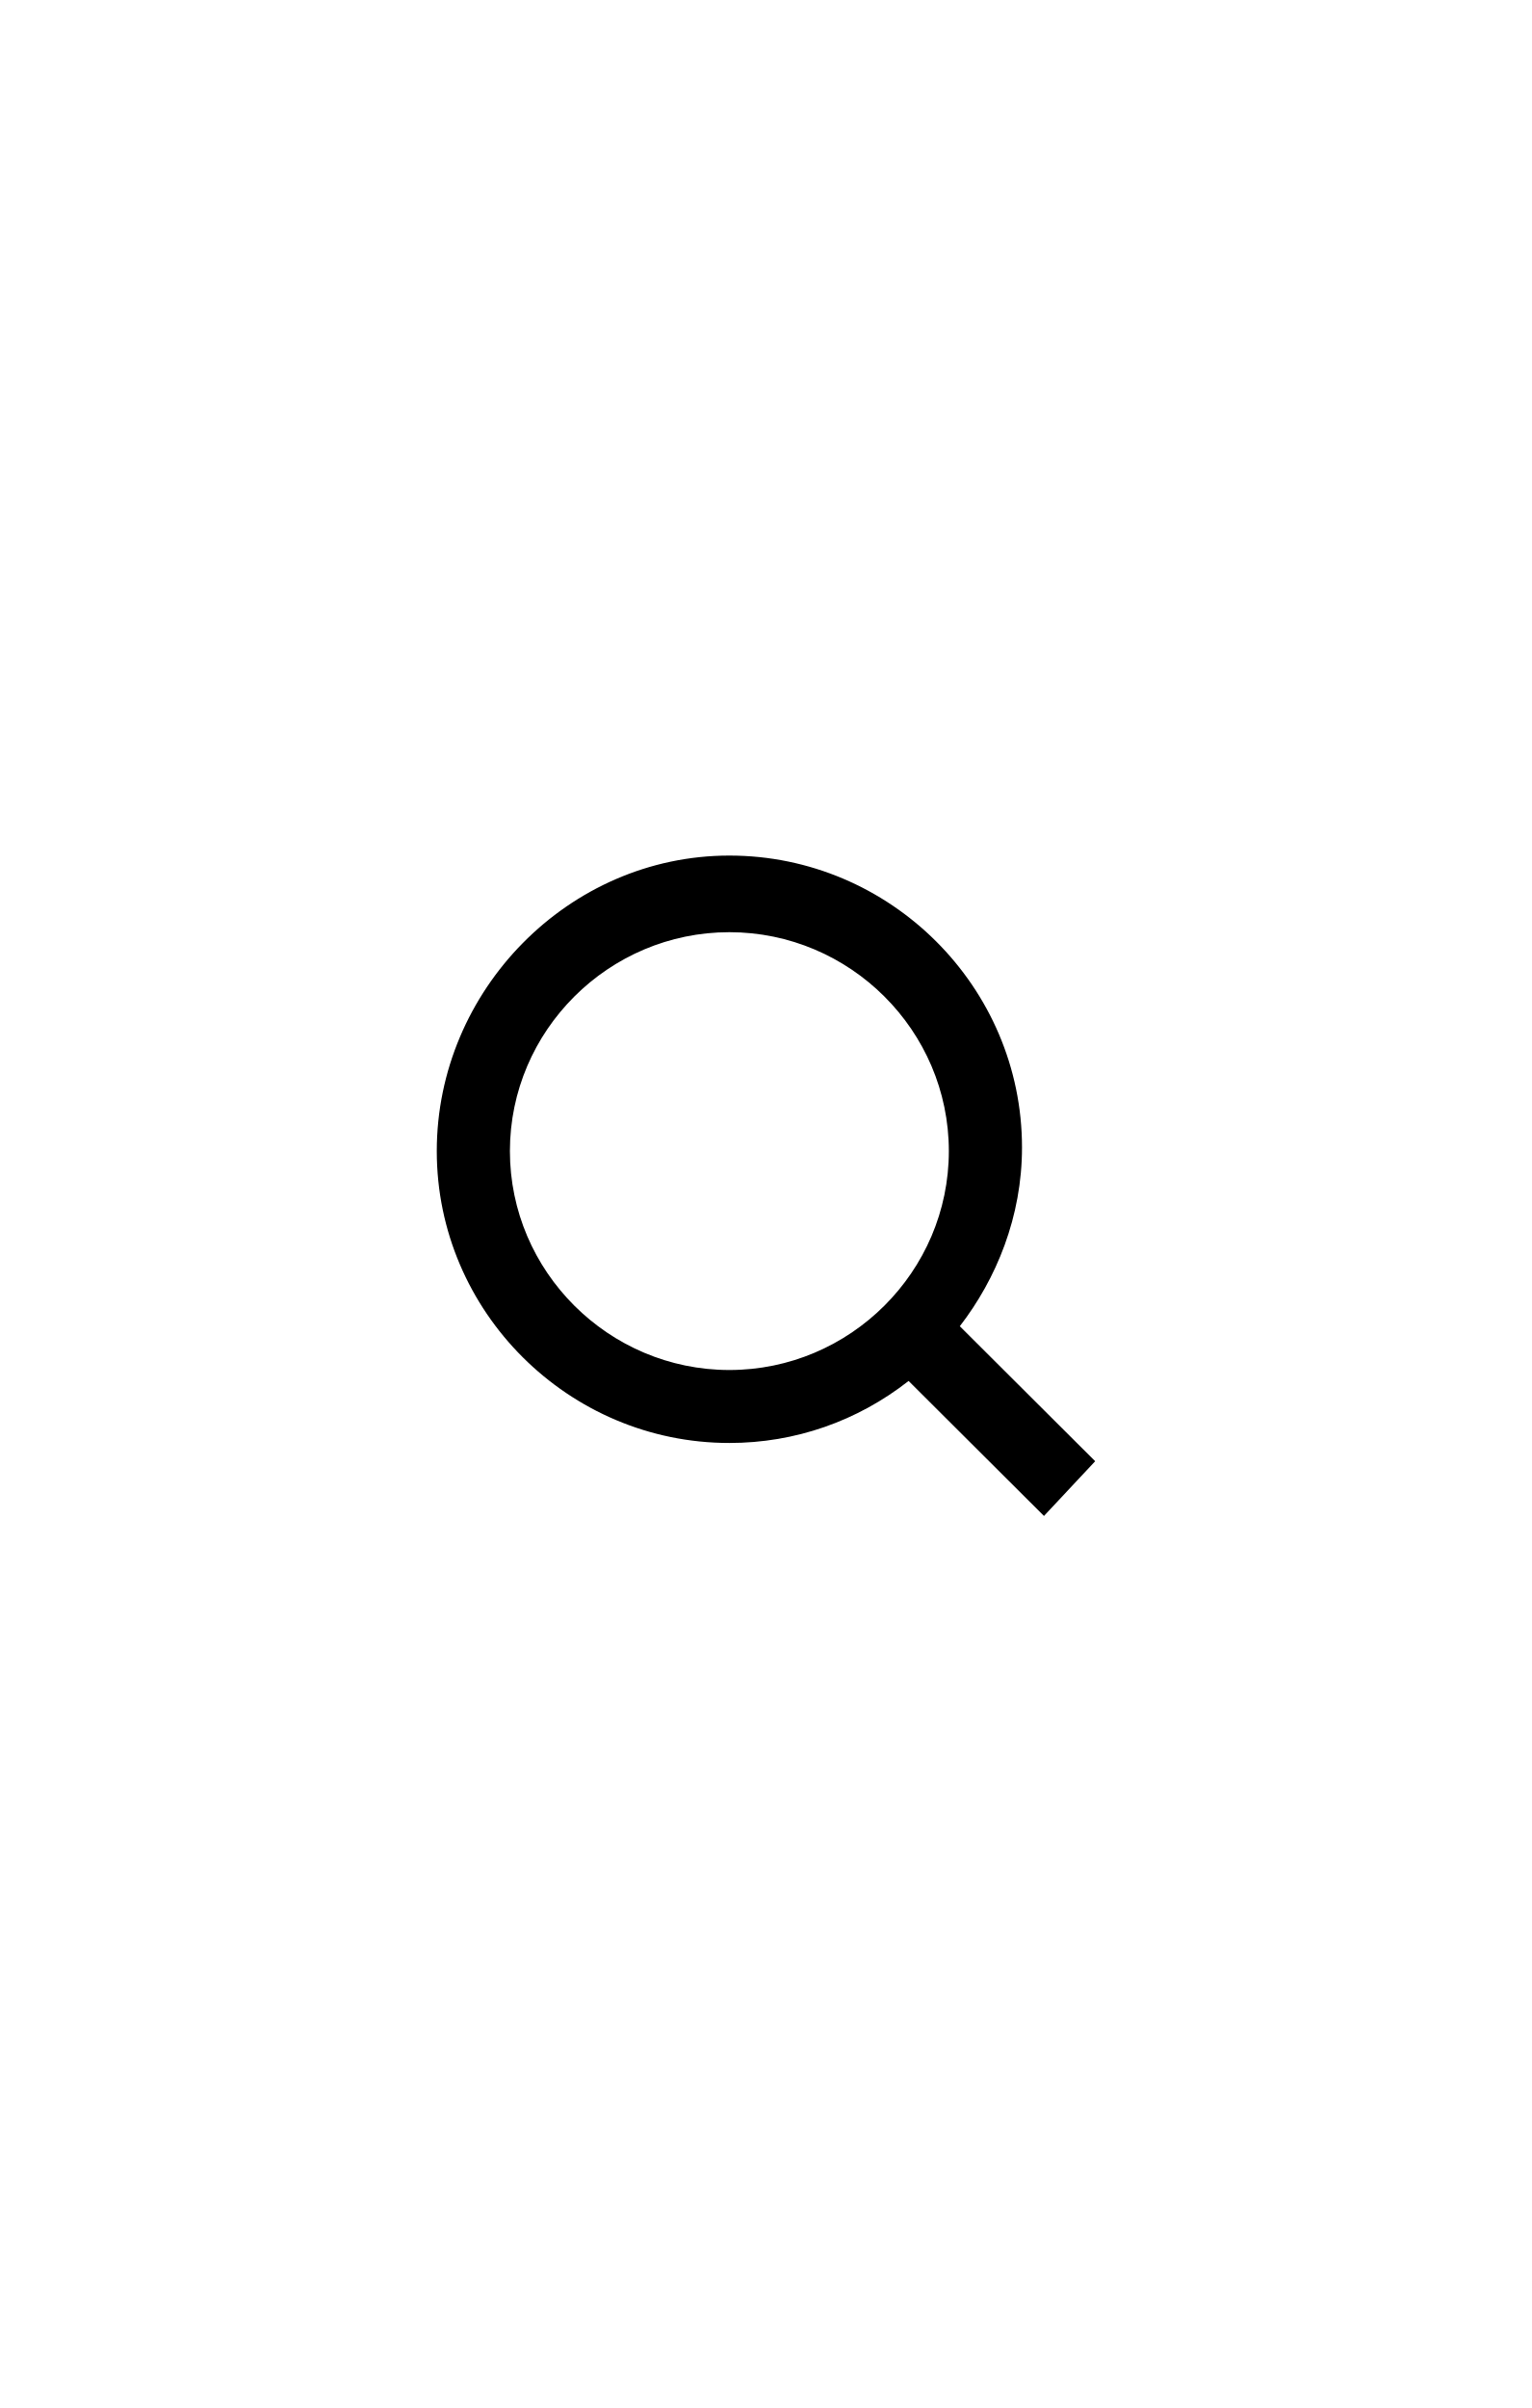
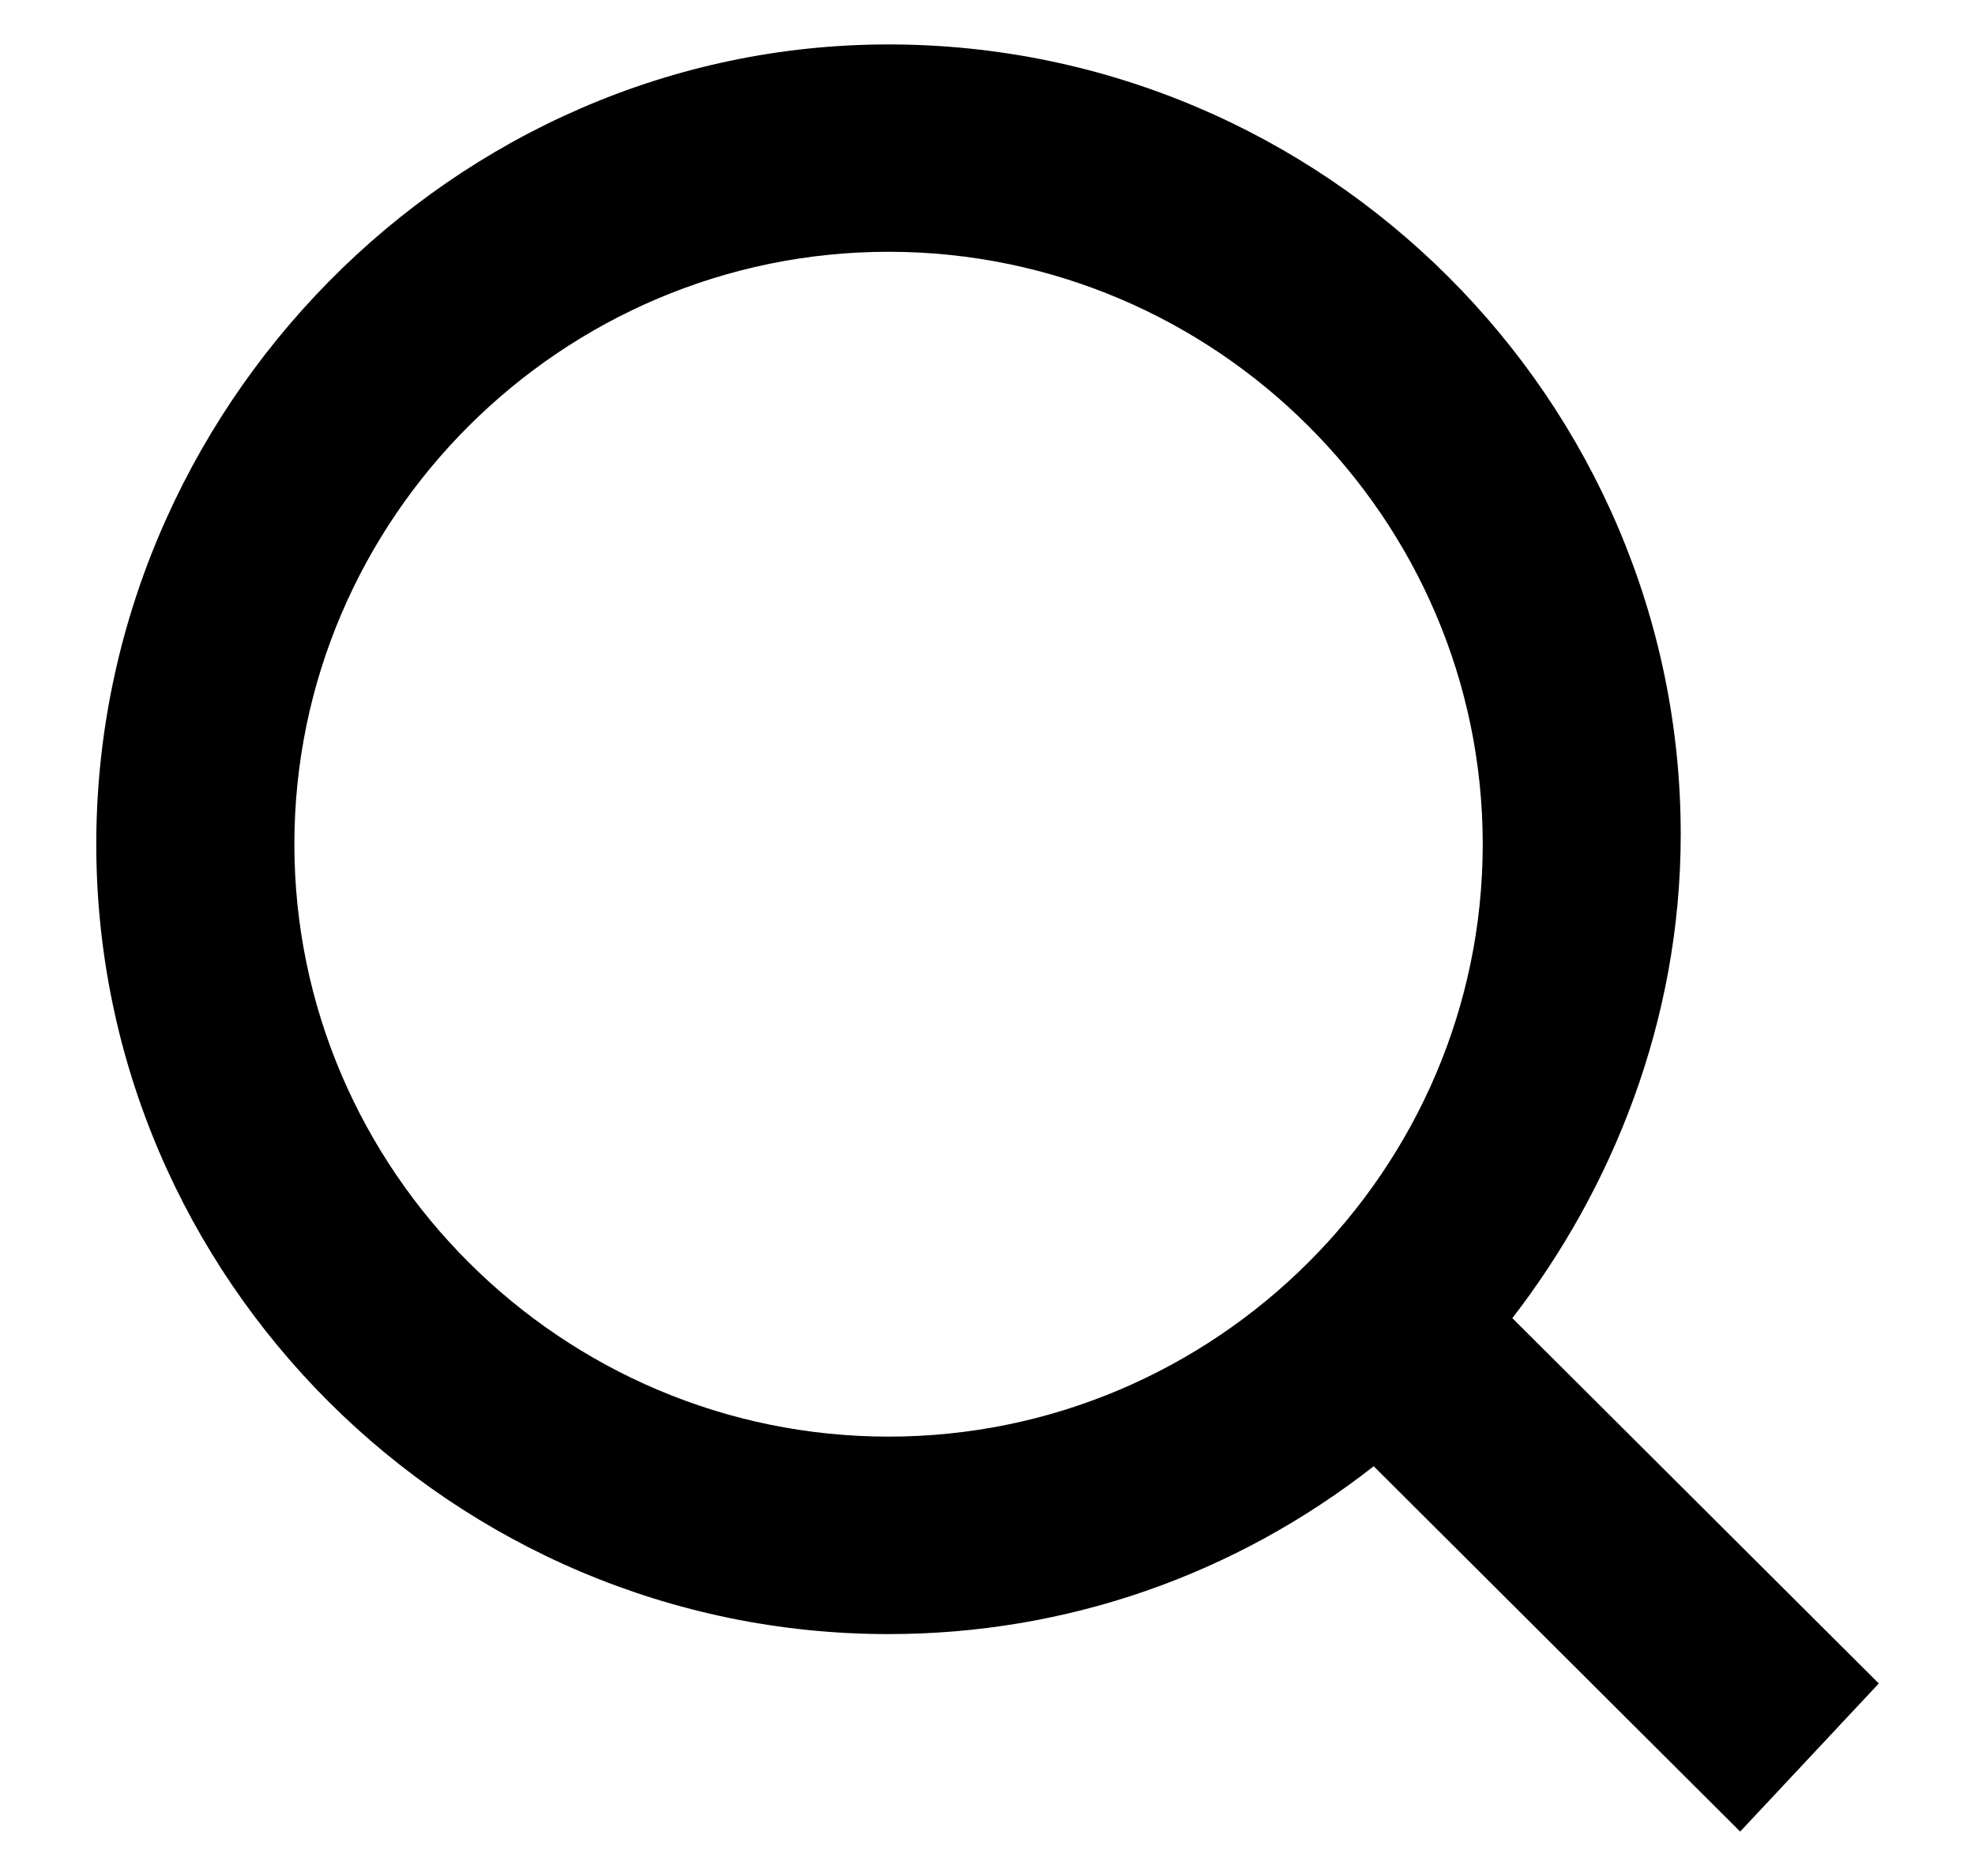
- <svg xmlns="http://www.w3.org/2000/svg" width="42" height="66" viewBox="0 0 42 66" fill="none">
-   <path d="M30.026 40.05L26.315 36.35C27.318 35.05 28.02 33.35 28.02 31.45C28.02 27.05 24.41 23.45 19.997 23.45C15.585 23.45 11.975 27.15 11.975 31.55C11.975 35.95 15.585 39.55 19.997 39.55C21.802 39.55 23.507 38.95 24.911 37.85L28.622 41.55L30.026 40.05ZM19.997 37.55C16.688 37.55 13.98 34.85 13.98 31.55C13.98 28.25 16.688 25.55 19.997 25.55C23.307 25.55 26.014 28.25 26.014 31.55C26.014 34.85 23.307 37.55 19.997 37.55Z" fill="black" />
+ <svg xmlns="http://www.w3.org/2000/svg" width="20" height="19" viewBox="0 0 20 19" fill="none">
+   <path d="m19.026 17.05-3.711-3.7c1.003-1.3 1.705-3 1.705-4.9 0-4.4-3.61-8-8.023-8C4.585.45.975 4.15.975 8.55.975 12.95 4.585 16.55 8.997 16.55c1.805 0 3.51-.6 4.914-1.7l3.711 3.7 1.404-1.5Zm-10.028-2.5c-3.309 0-6.017-2.7-6.017-6 0-3.3 2.708-6 6.017-6 3.309 0 6.017 2.7 6.017 6 0 3.3-2.708 6-6.017 6Z" fill="#000" />
</svg>
